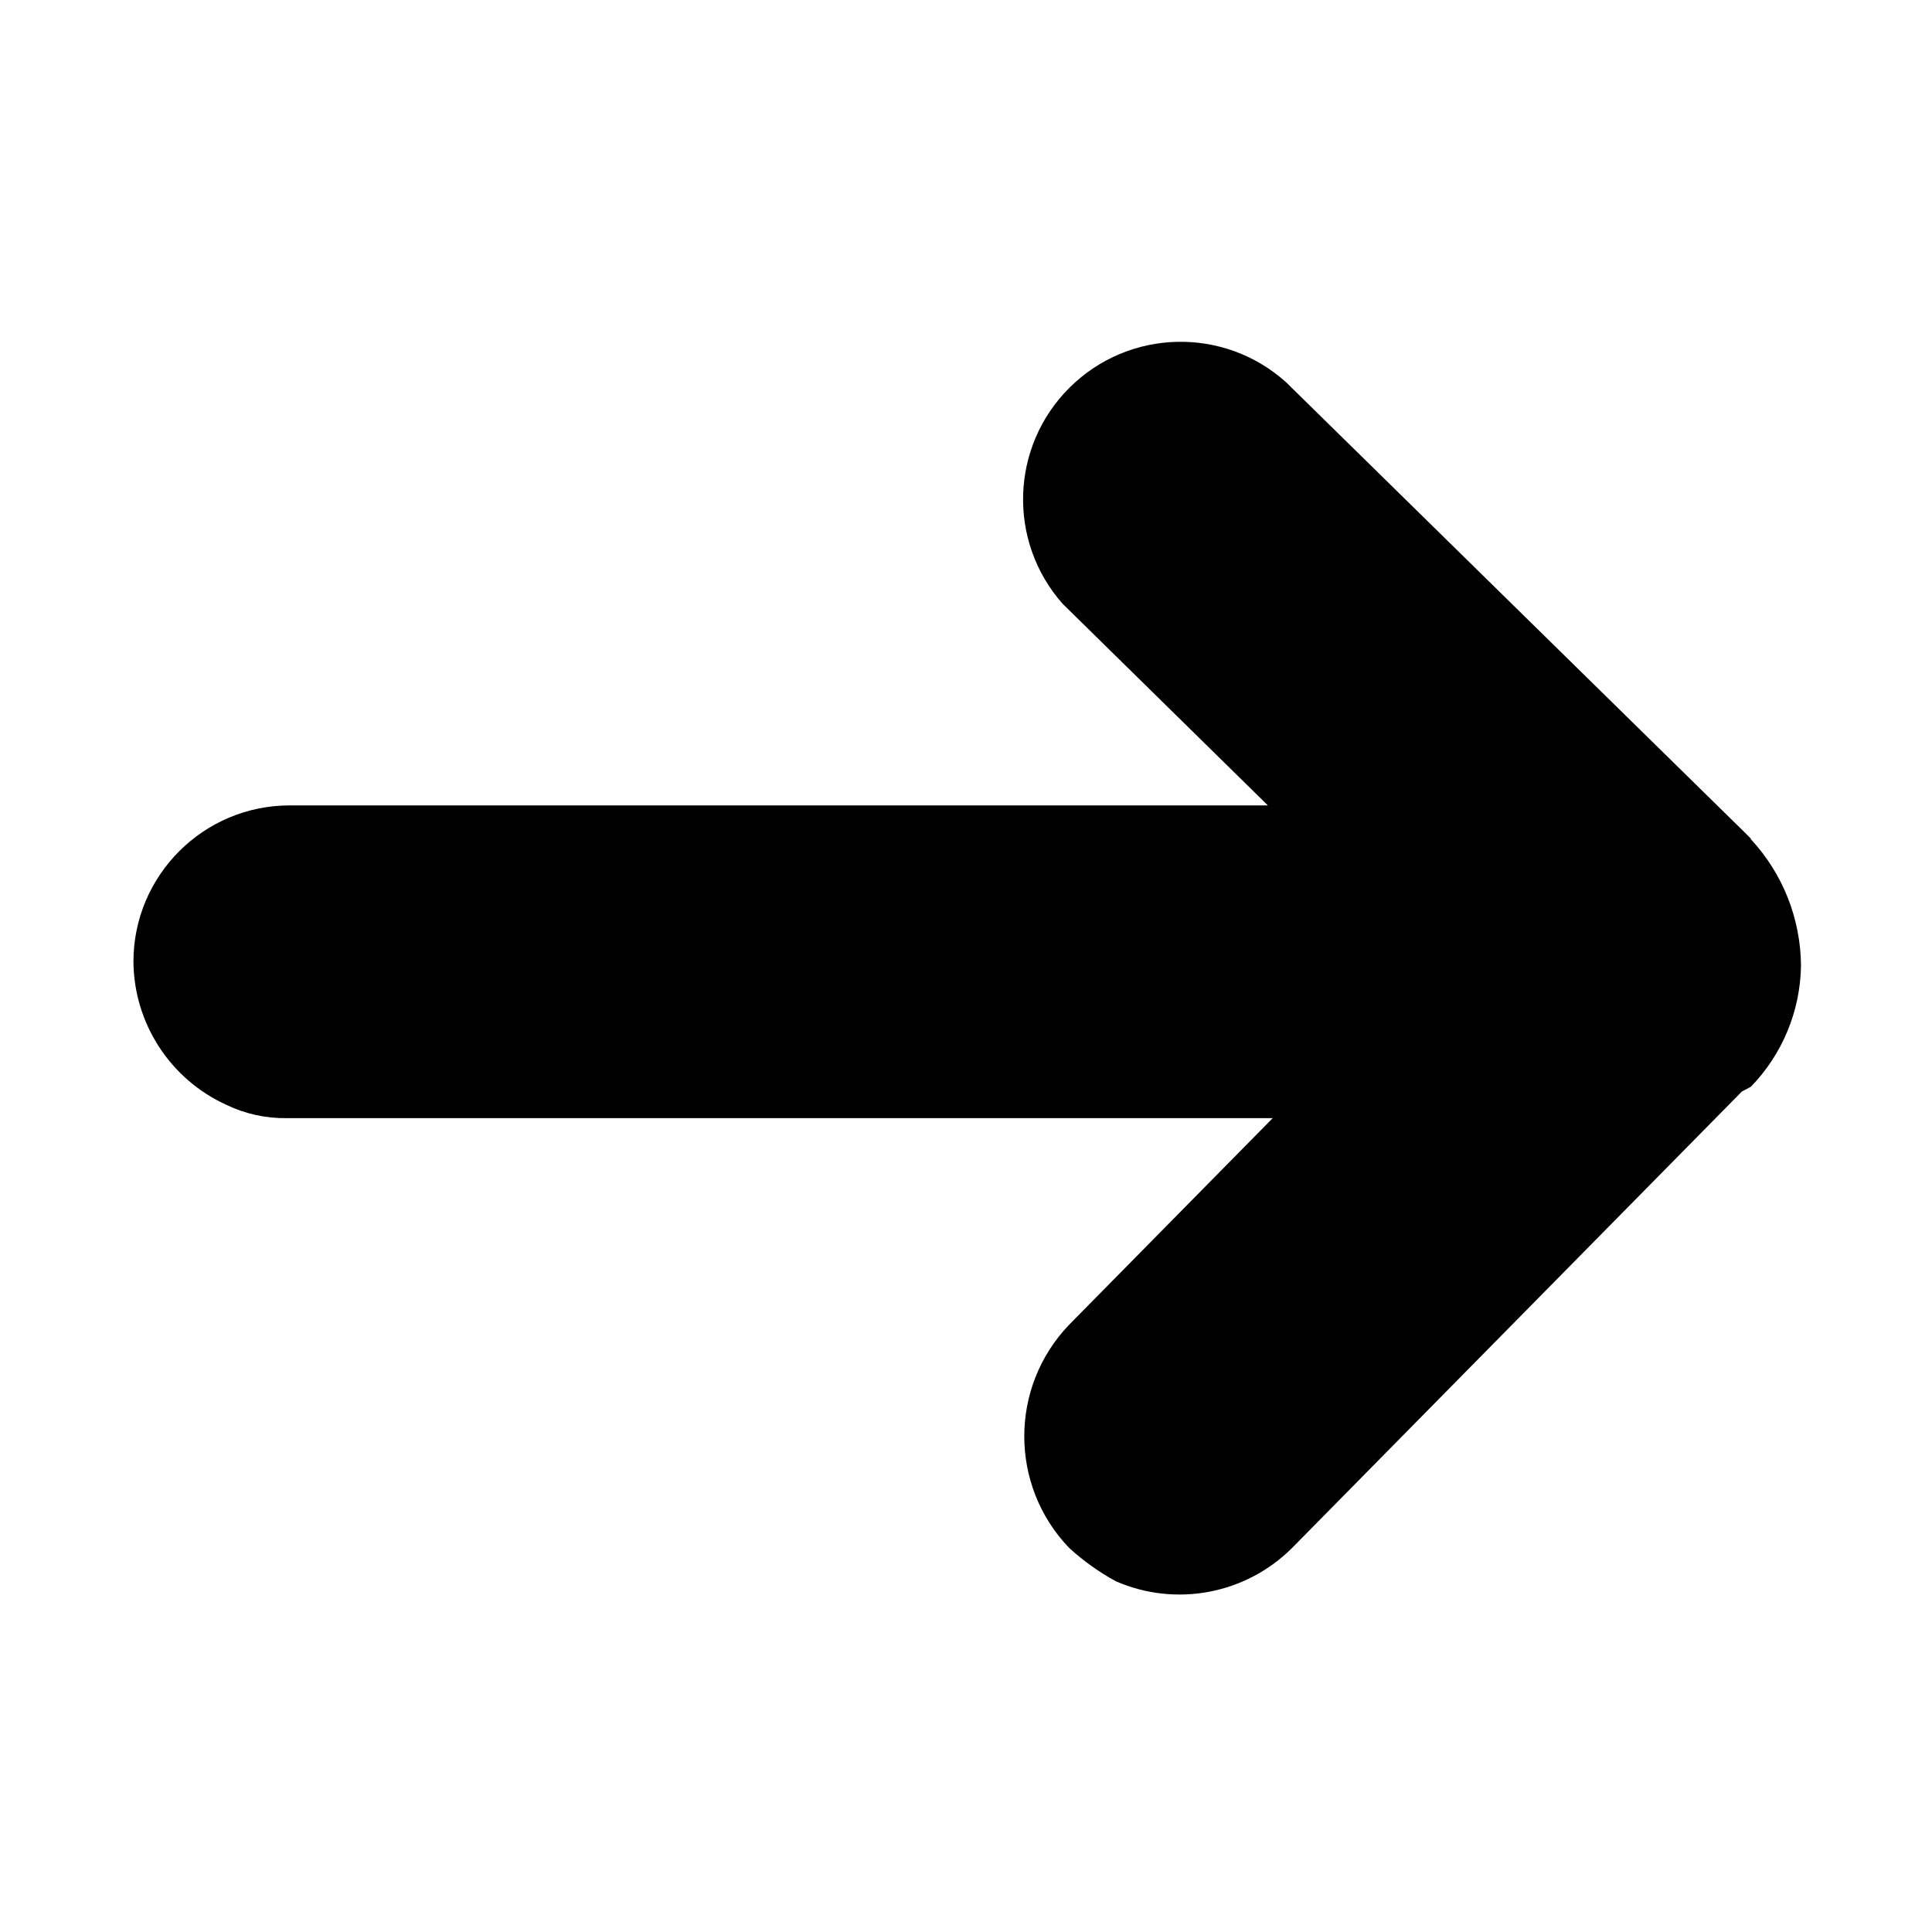
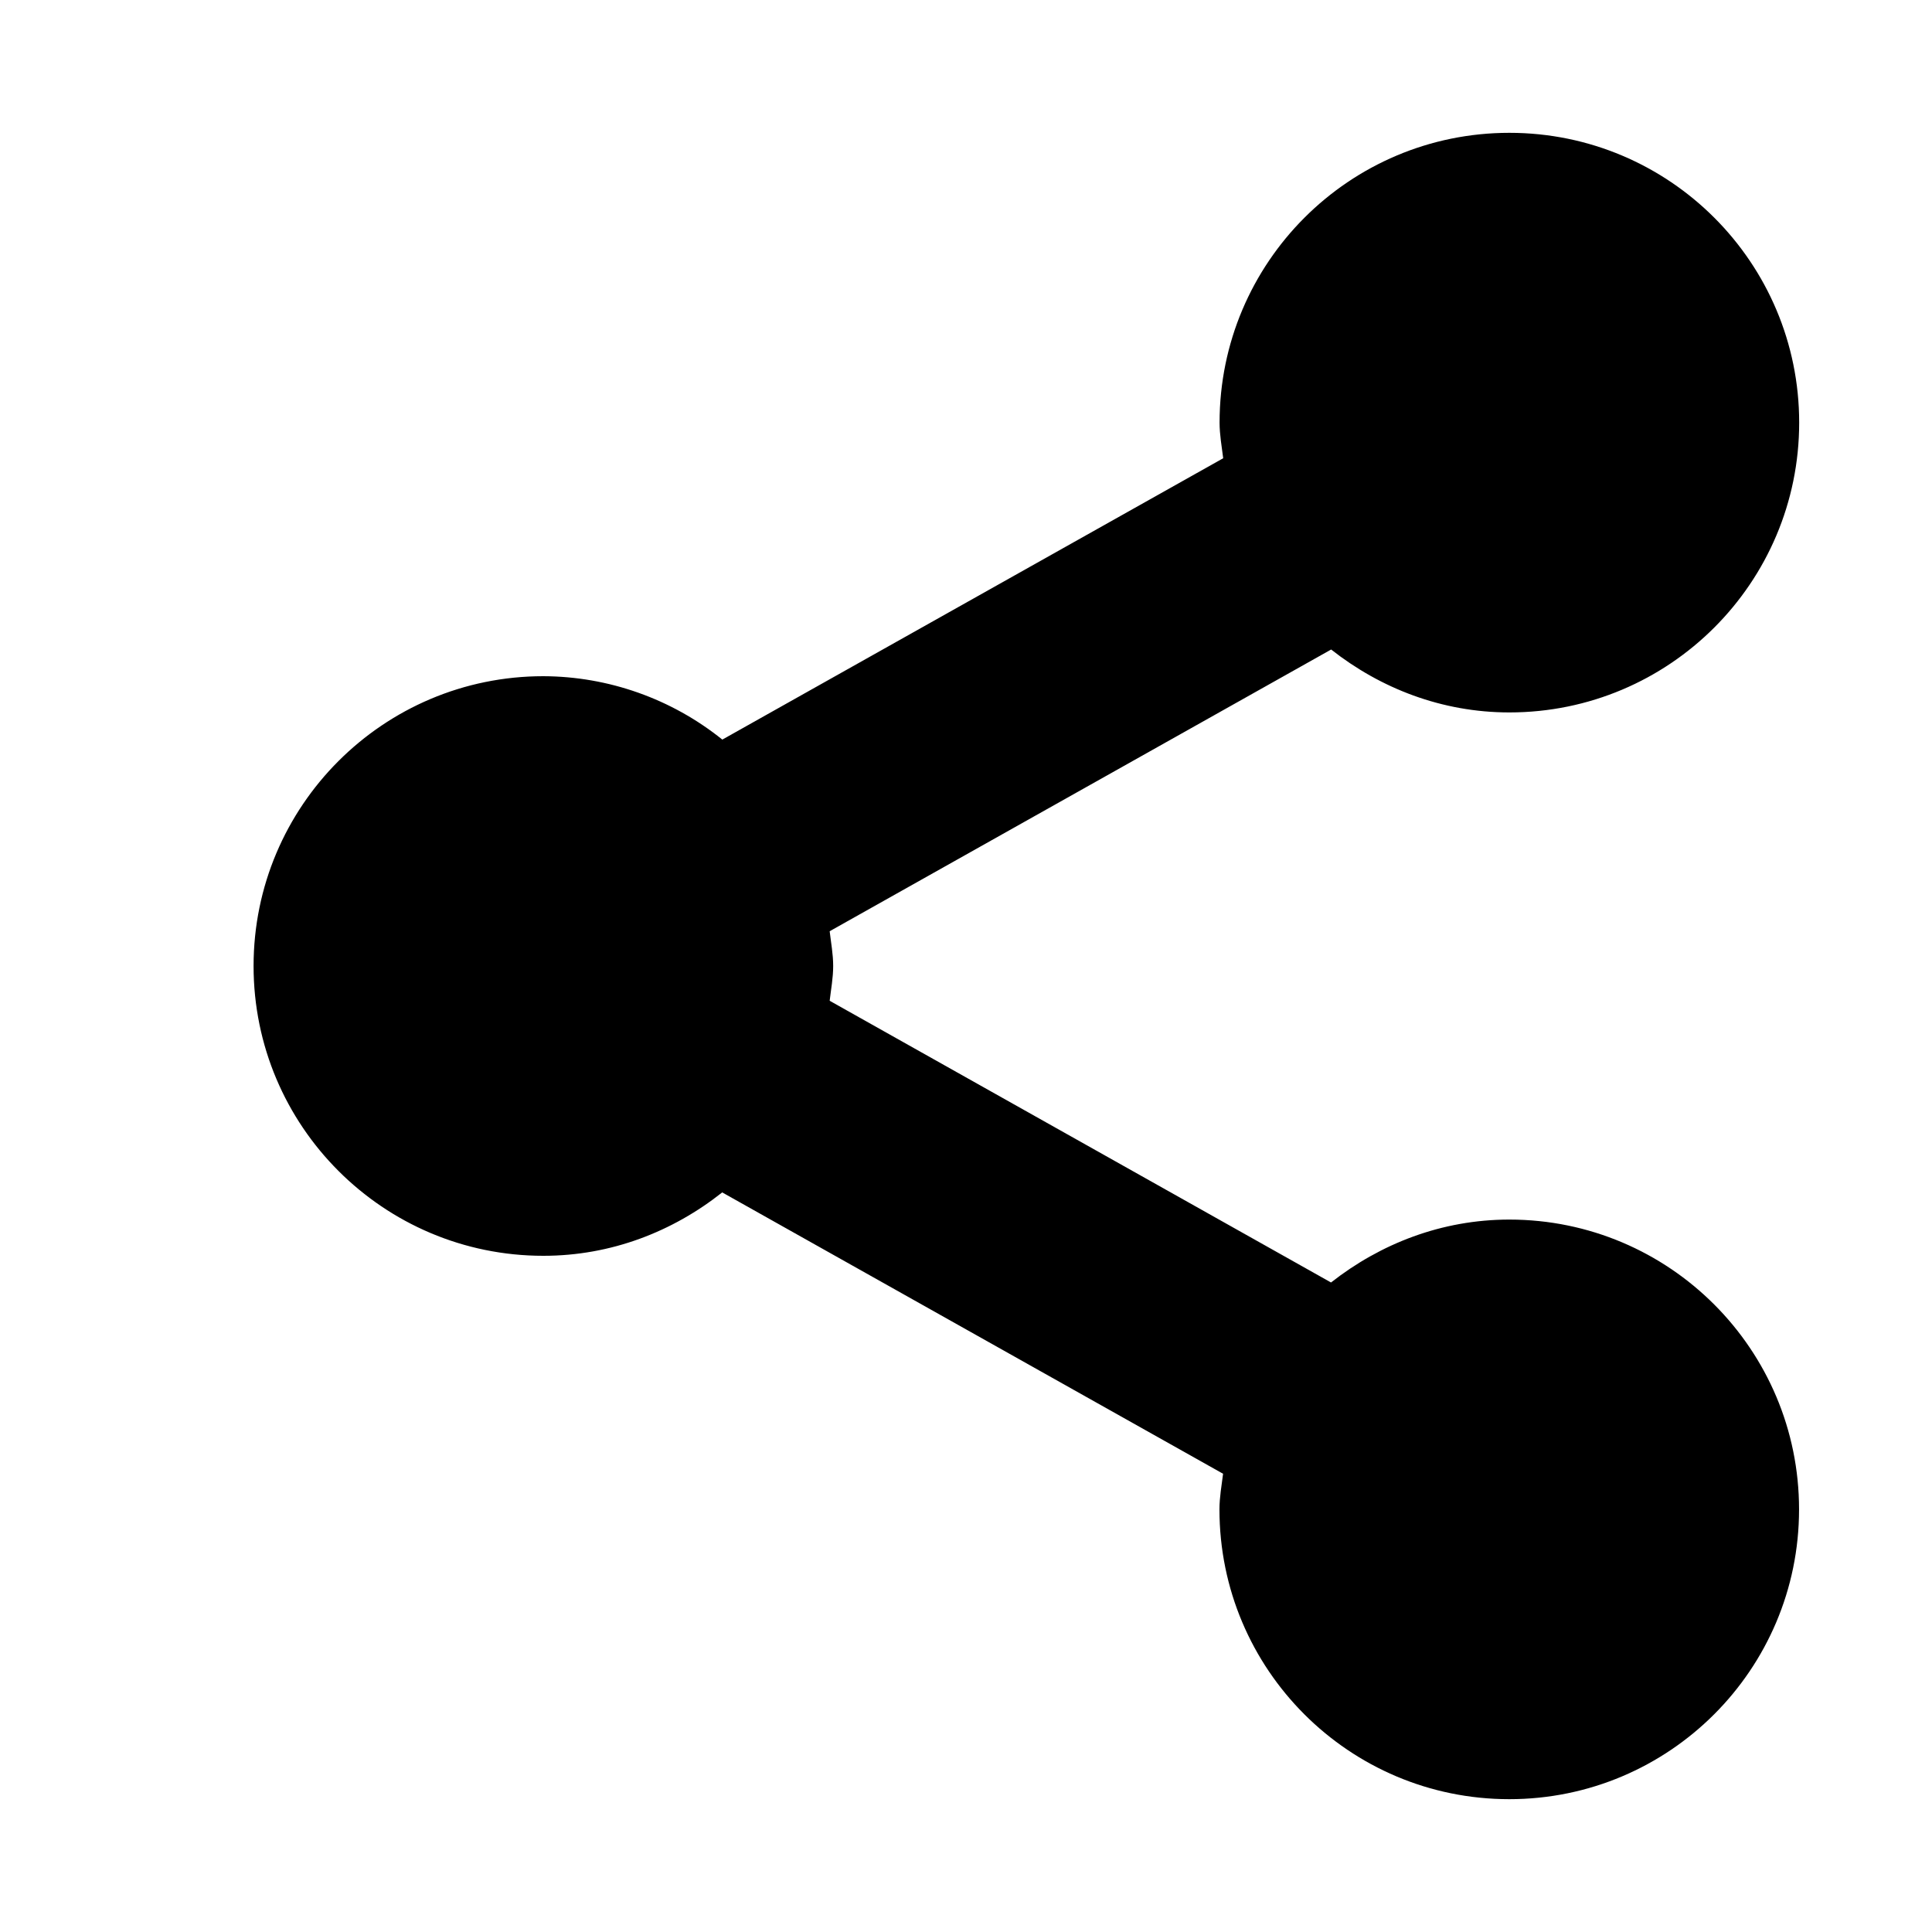
- <svg xmlns="http://www.w3.org/2000/svg" data-name="Layer 1" viewBox="0 0 32 32">
-   <path d="M29 13.89l-.11-.11-7.59-7.45A2.61 2.61 0 0017.6 10l3.4 3.34H4.8a2.59 2.59 0 00-2.59 2.59 2.63 2.63 0 001.54 2.37 2.23 2.23 0 001 .22h16.33l-3.37 3.42a2.67 2.67 0 000 3.7 4 4 0 00.77.55 2.64 2.64 0 002.92-.55l7.45-7.56L29 18a2.94 2.94 0 00.83-2 3.11 3.11 0 00-.83-2.1z" />
+ <svg xmlns="http://www.w3.org/2000/svg" viewBox="0 0 16 16">
+   <path d="M12.5 10.1c-.56 0-1.068.2-1.477.521L6.871 8.288c.011-.096.029-.189.029-.288s-.018-.192-.029-.288l4.153-2.333c.408.321.916.521 1.476.521a2.4 2.4 0 10-2.4-2.4c0 .101.018.197.03.295l-4.148 2.33A2.38 2.38 0 004.5 5.6a2.4 2.4 0 100 4.8c.562 0 1.072-.201 1.481-.525l4.148 2.33c-.012.098-.03.194-.03.295a2.4 2.4 0 102.401-2.4z" />
</svg>
